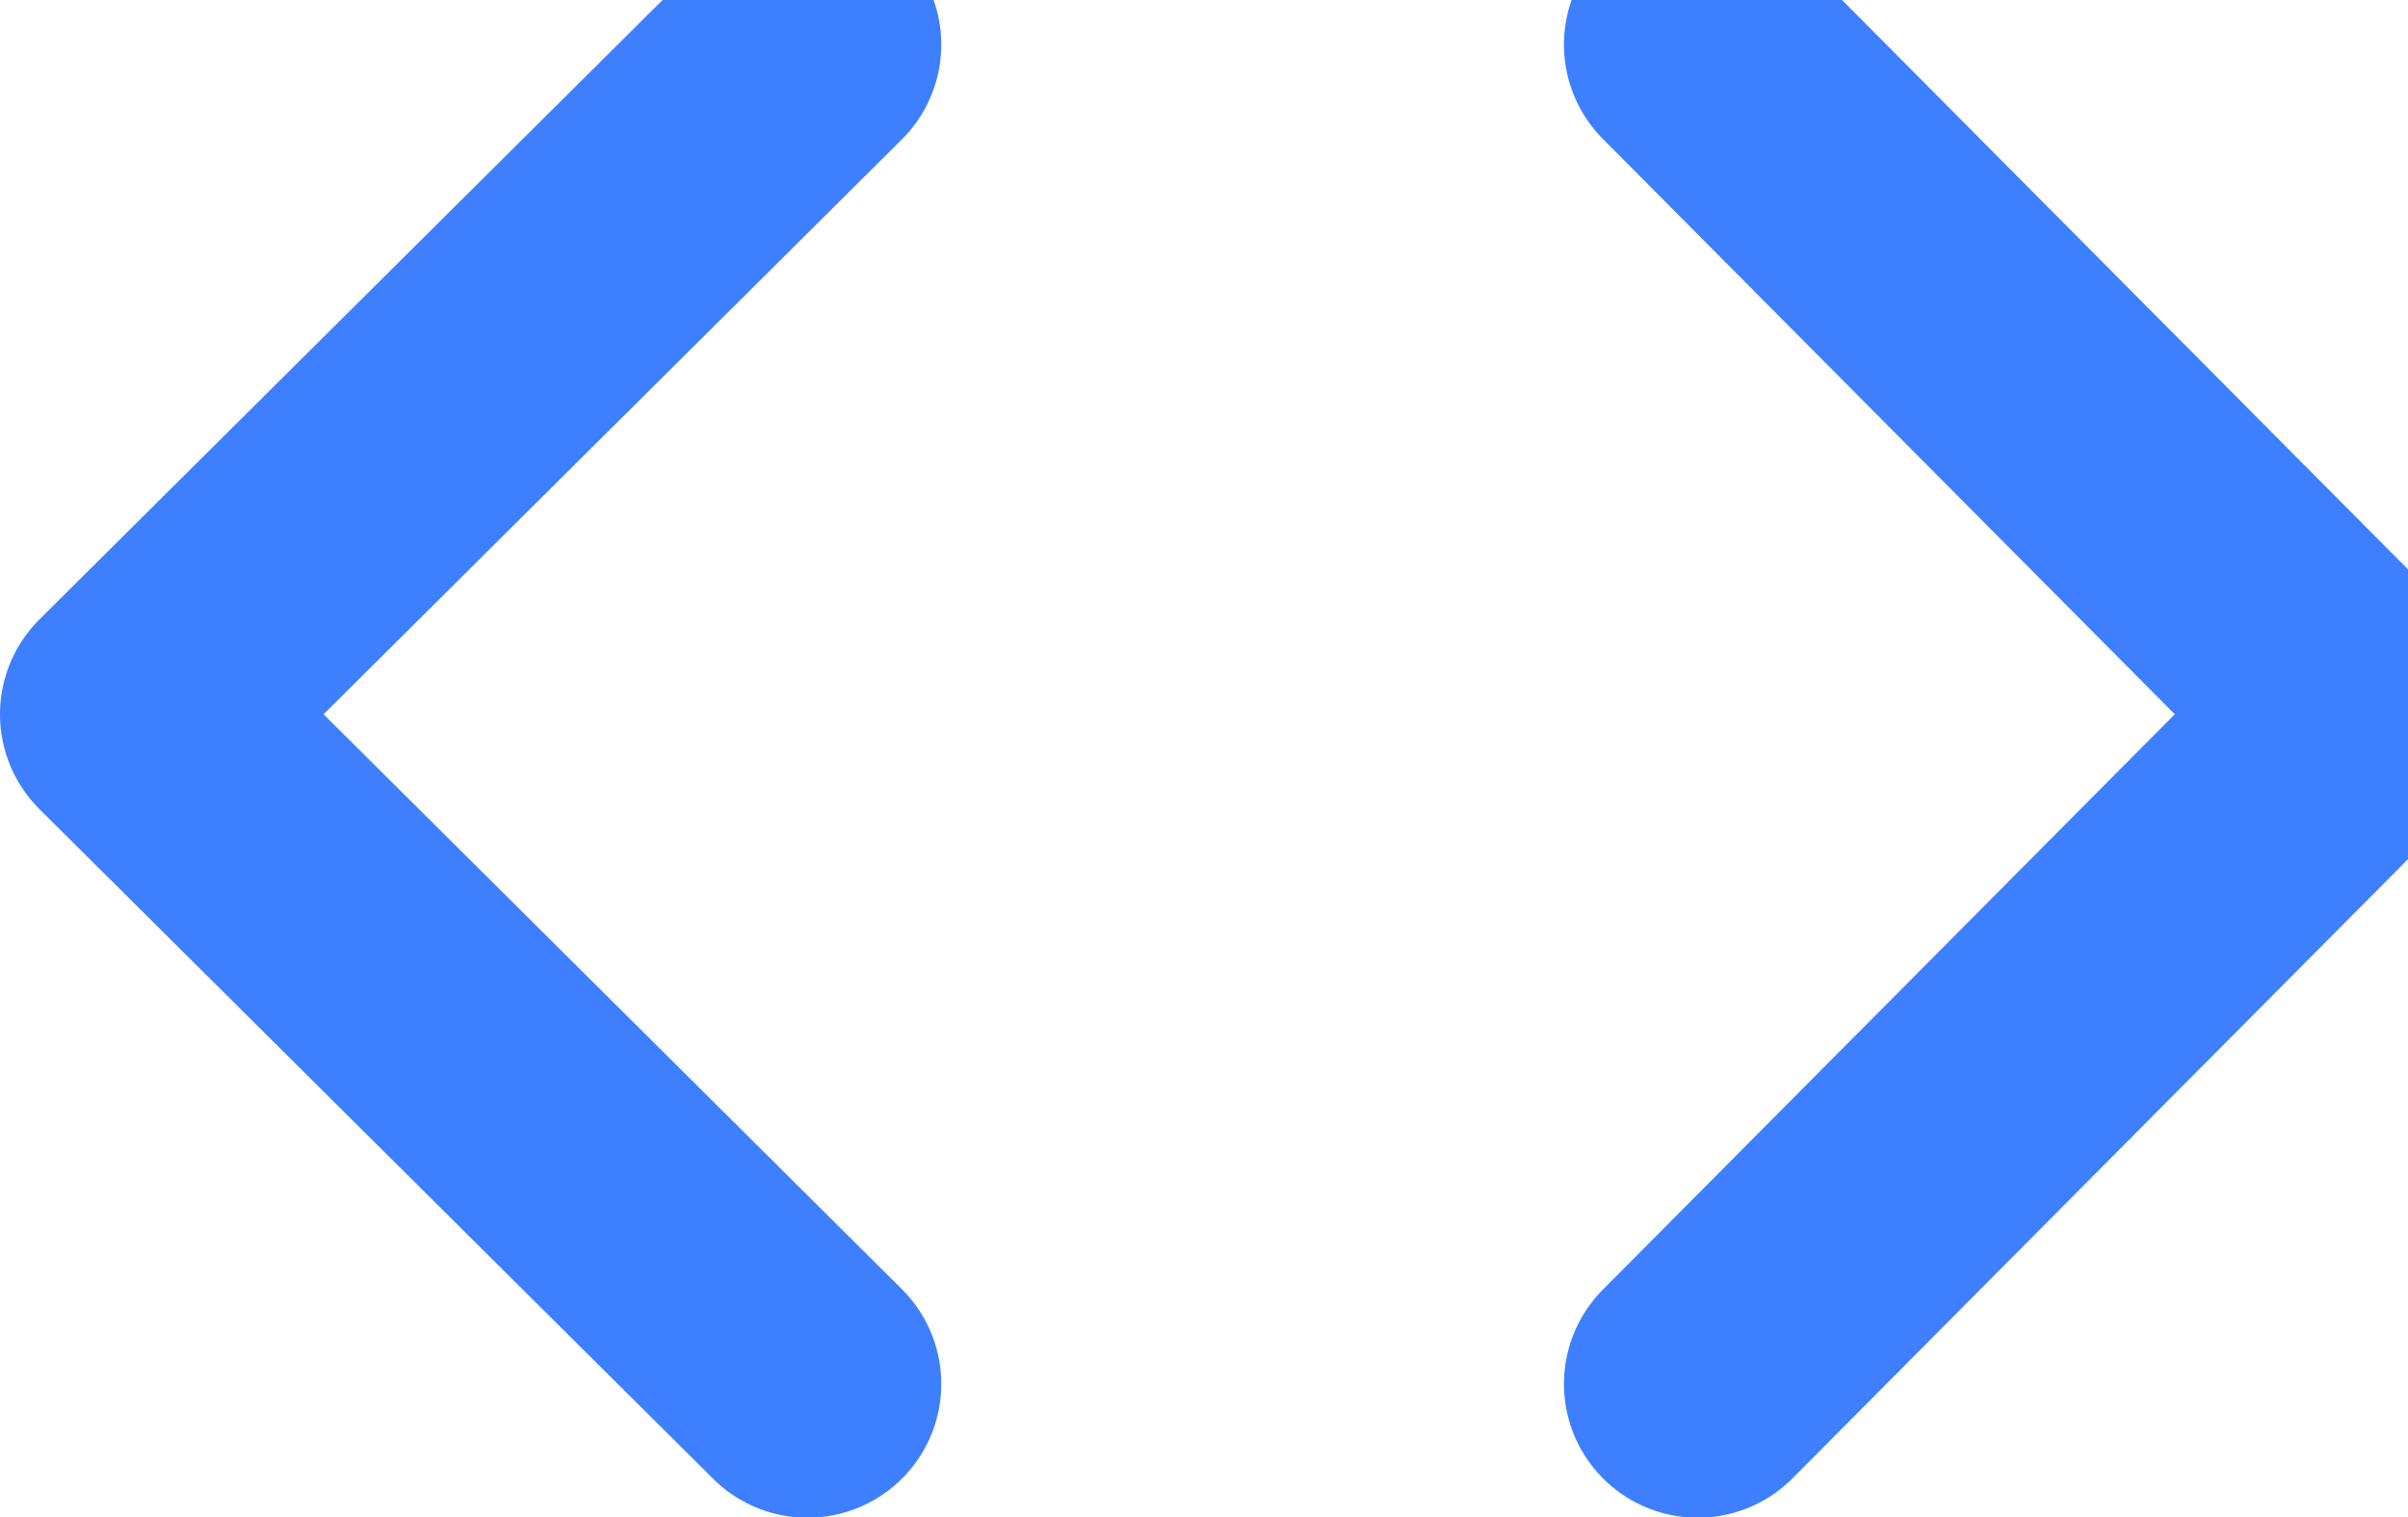
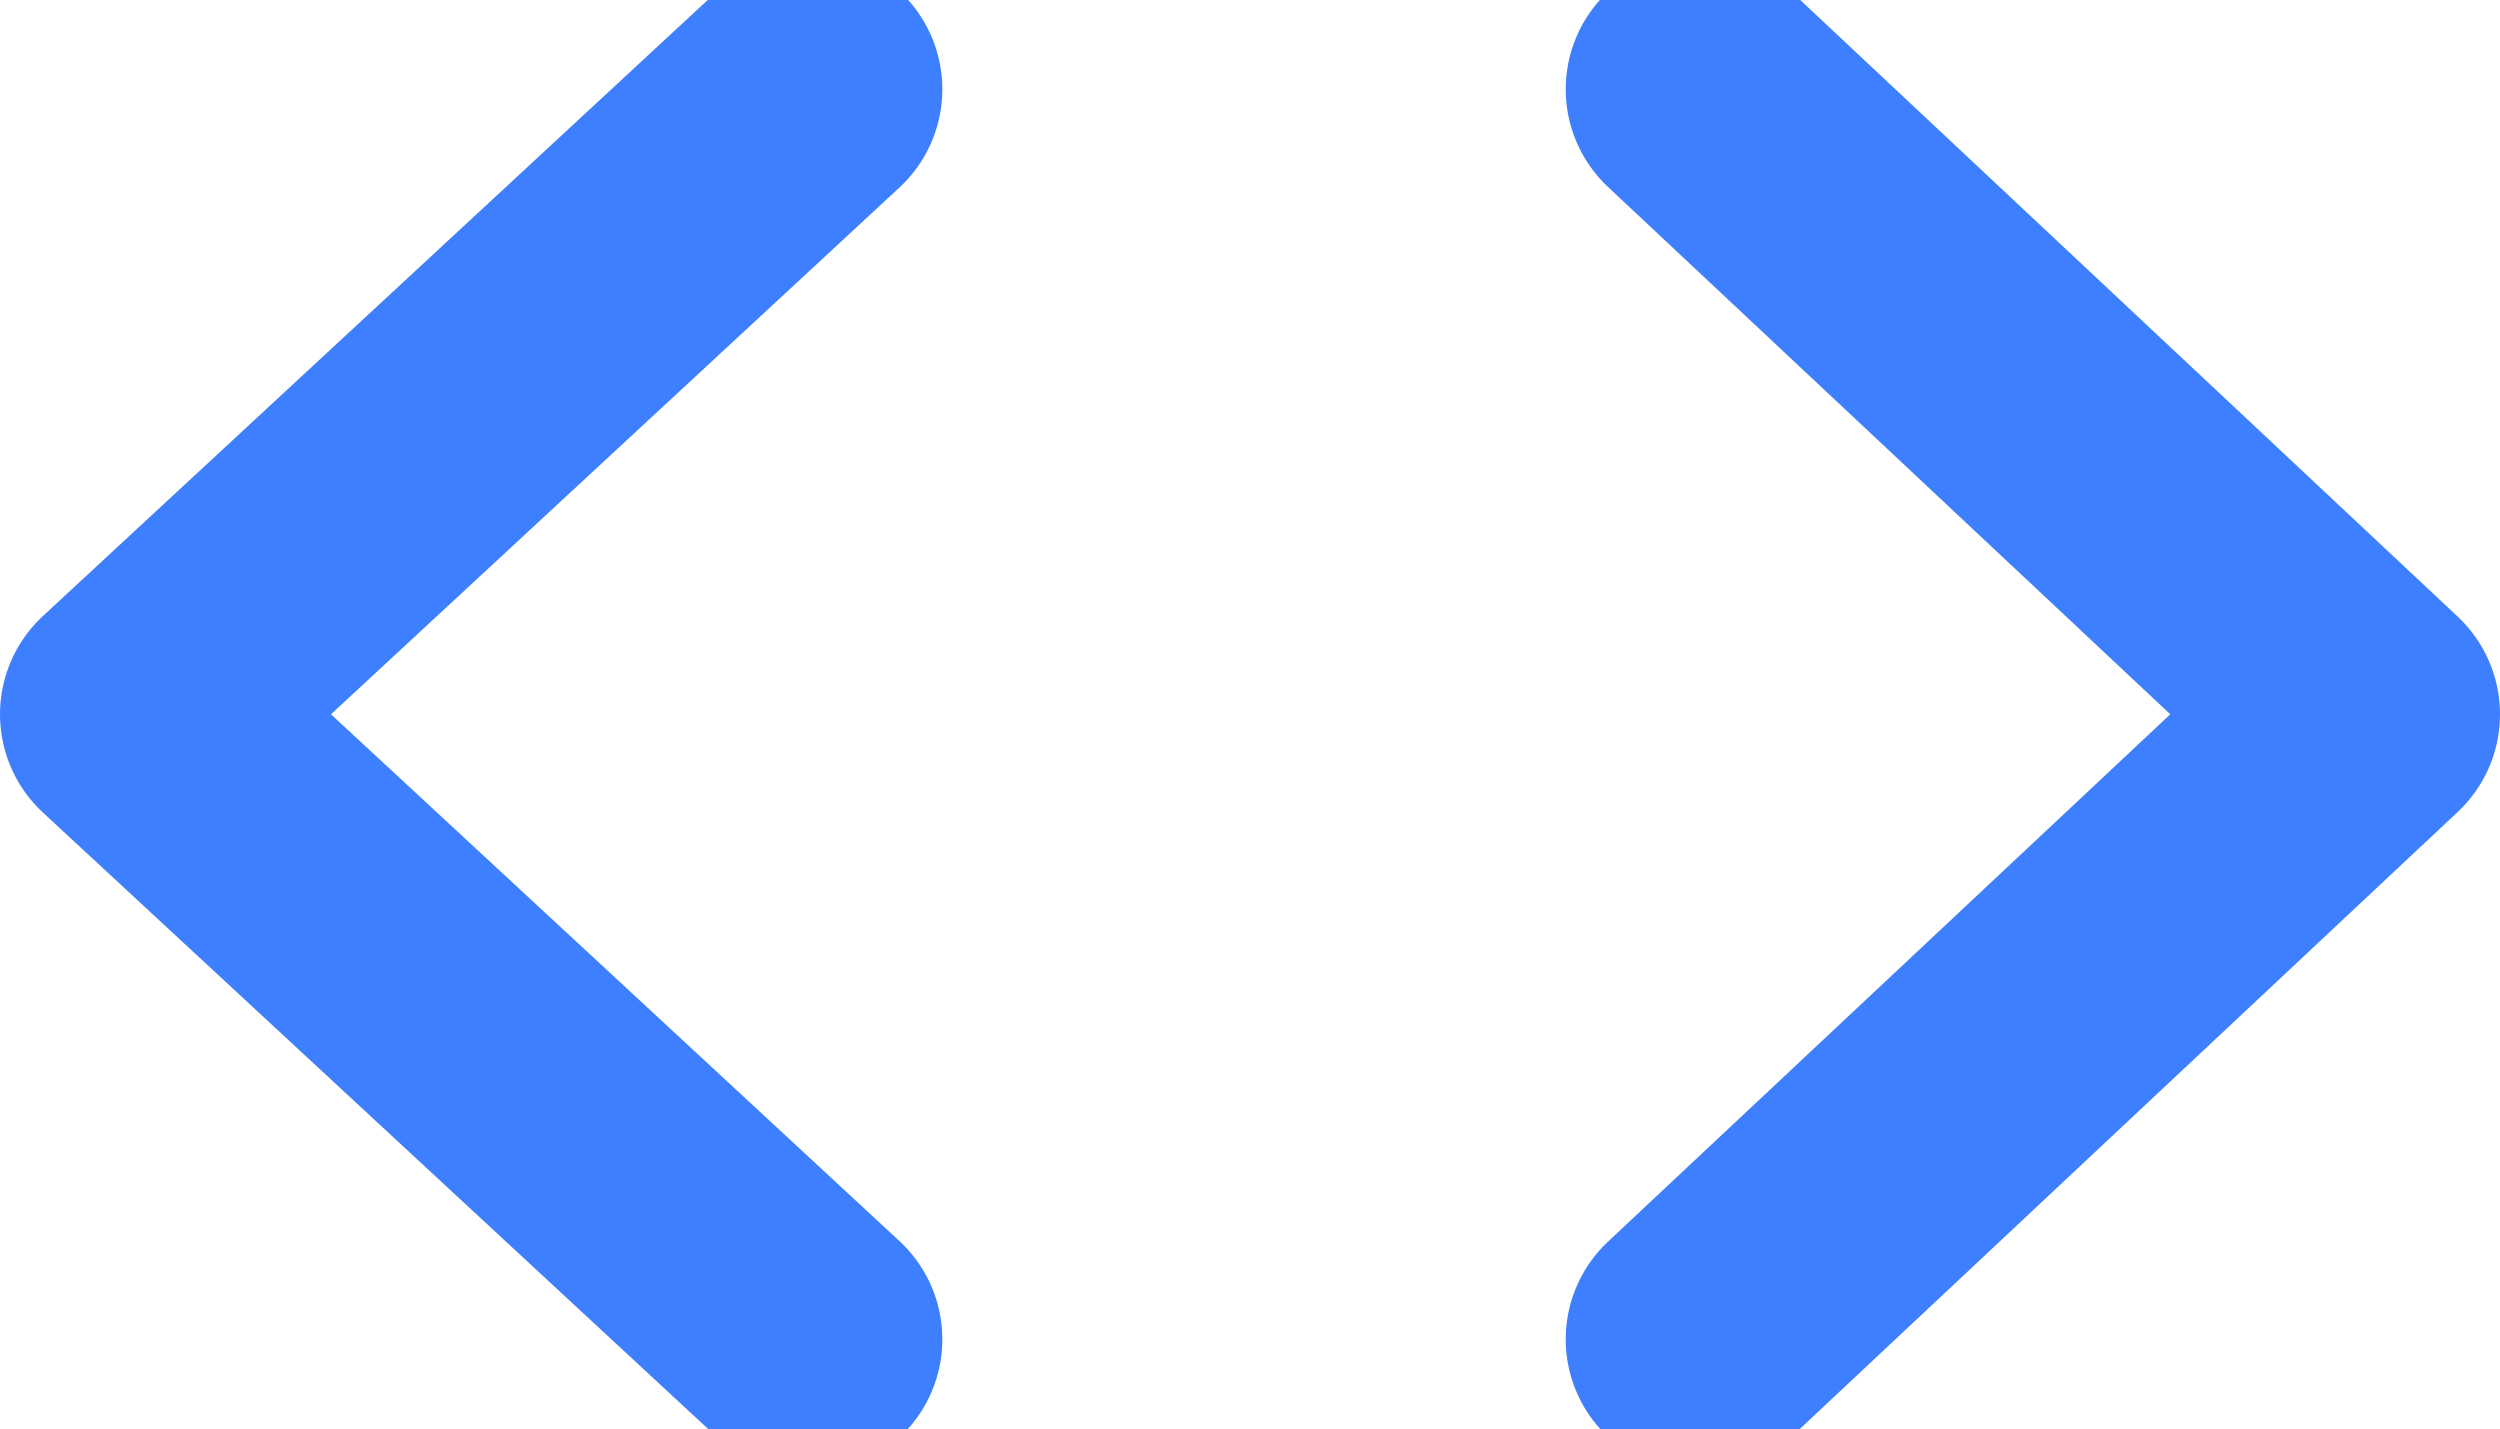
- <svg xmlns="http://www.w3.org/2000/svg" fill="none" viewBox="0 0 27 17">
-   <path stroke="#3D7FFF" stroke-linecap="round" stroke-linejoin="round" stroke-width="3" d="M9.054 15.518 1.5 8.009 9.054.5" />
-   <path stroke="#3D7FFF" stroke-linecap="round" stroke-linejoin="round" stroke-width="3" d="M19.036.5 26.5 8.009l-7.464 7.509" />
+ <svg xmlns="http://www.w3.org/2000/svg" fill="none" viewBox="0 0 28 16">
+   <path stroke="#3D7FFF" stroke-linecap="round" stroke-linejoin="round" stroke-width="3" d="M9.054 15 1.5 8 9.054 1" />
+   <path stroke="#3D7FFF" stroke-linecap="round" stroke-linejoin="round" stroke-width="3" d="M19.036 1 26.5 8l-7.464 7" />
</svg>
